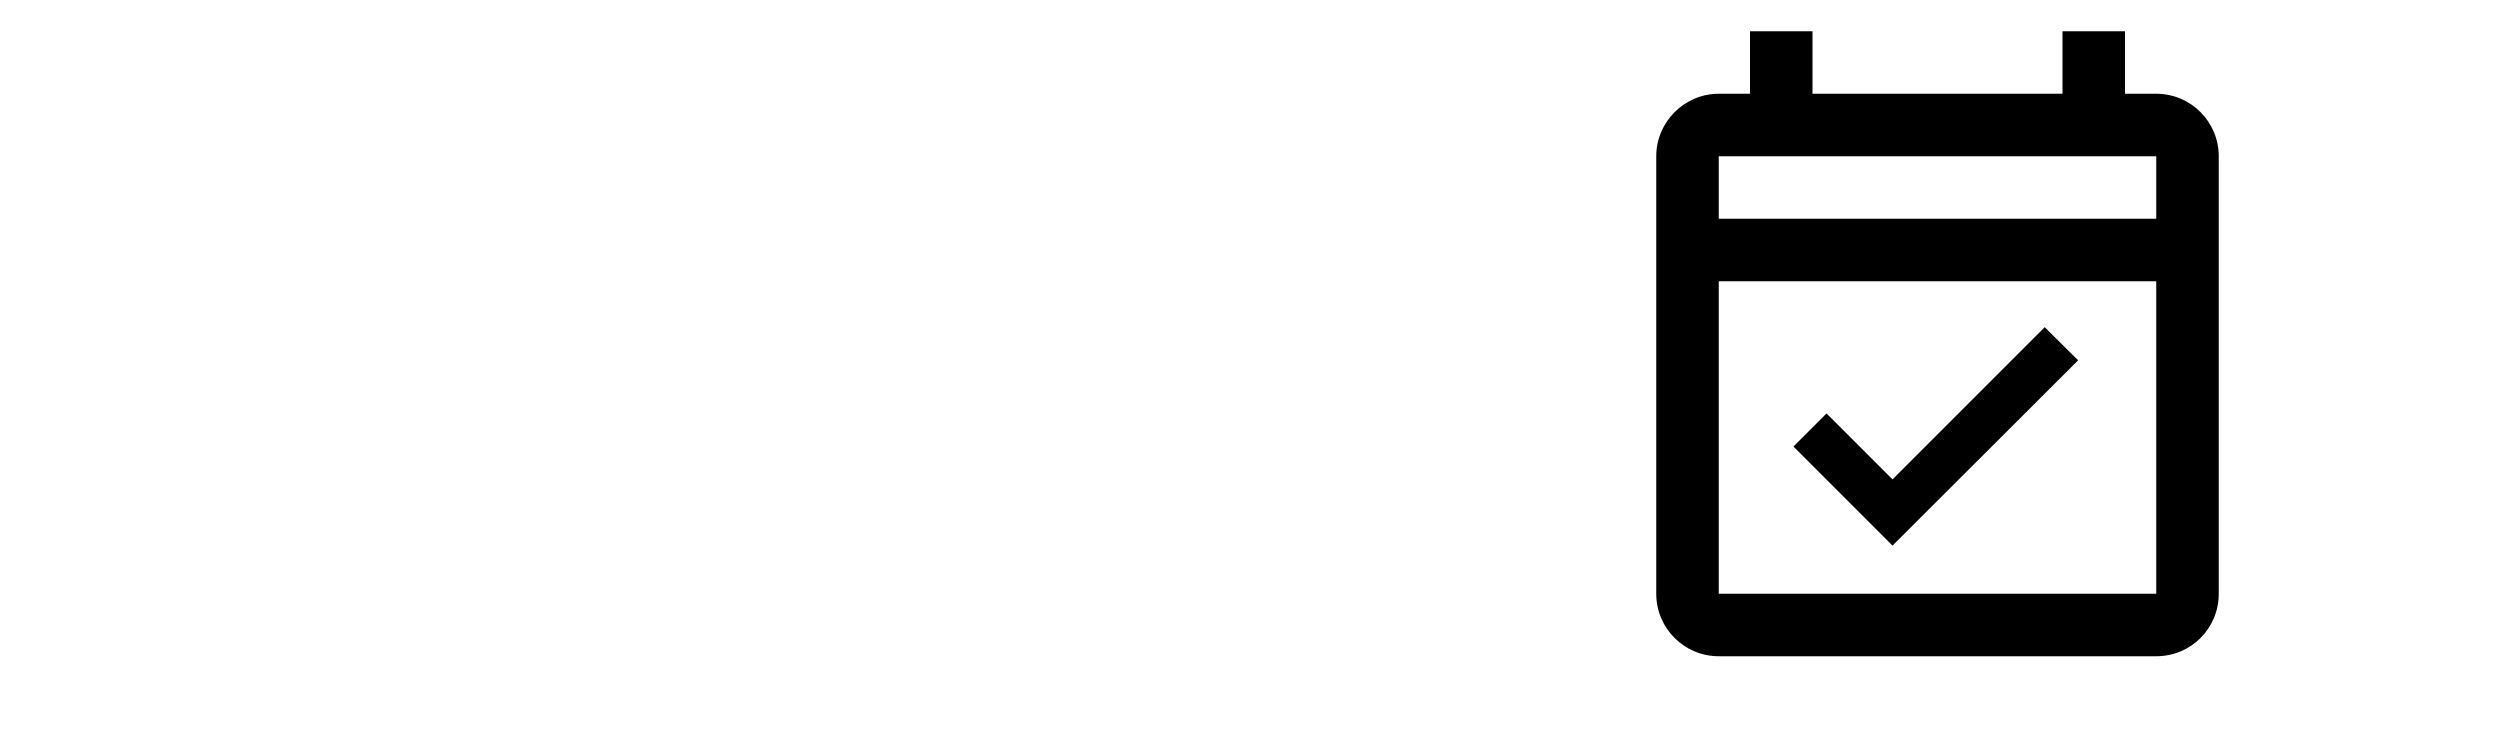
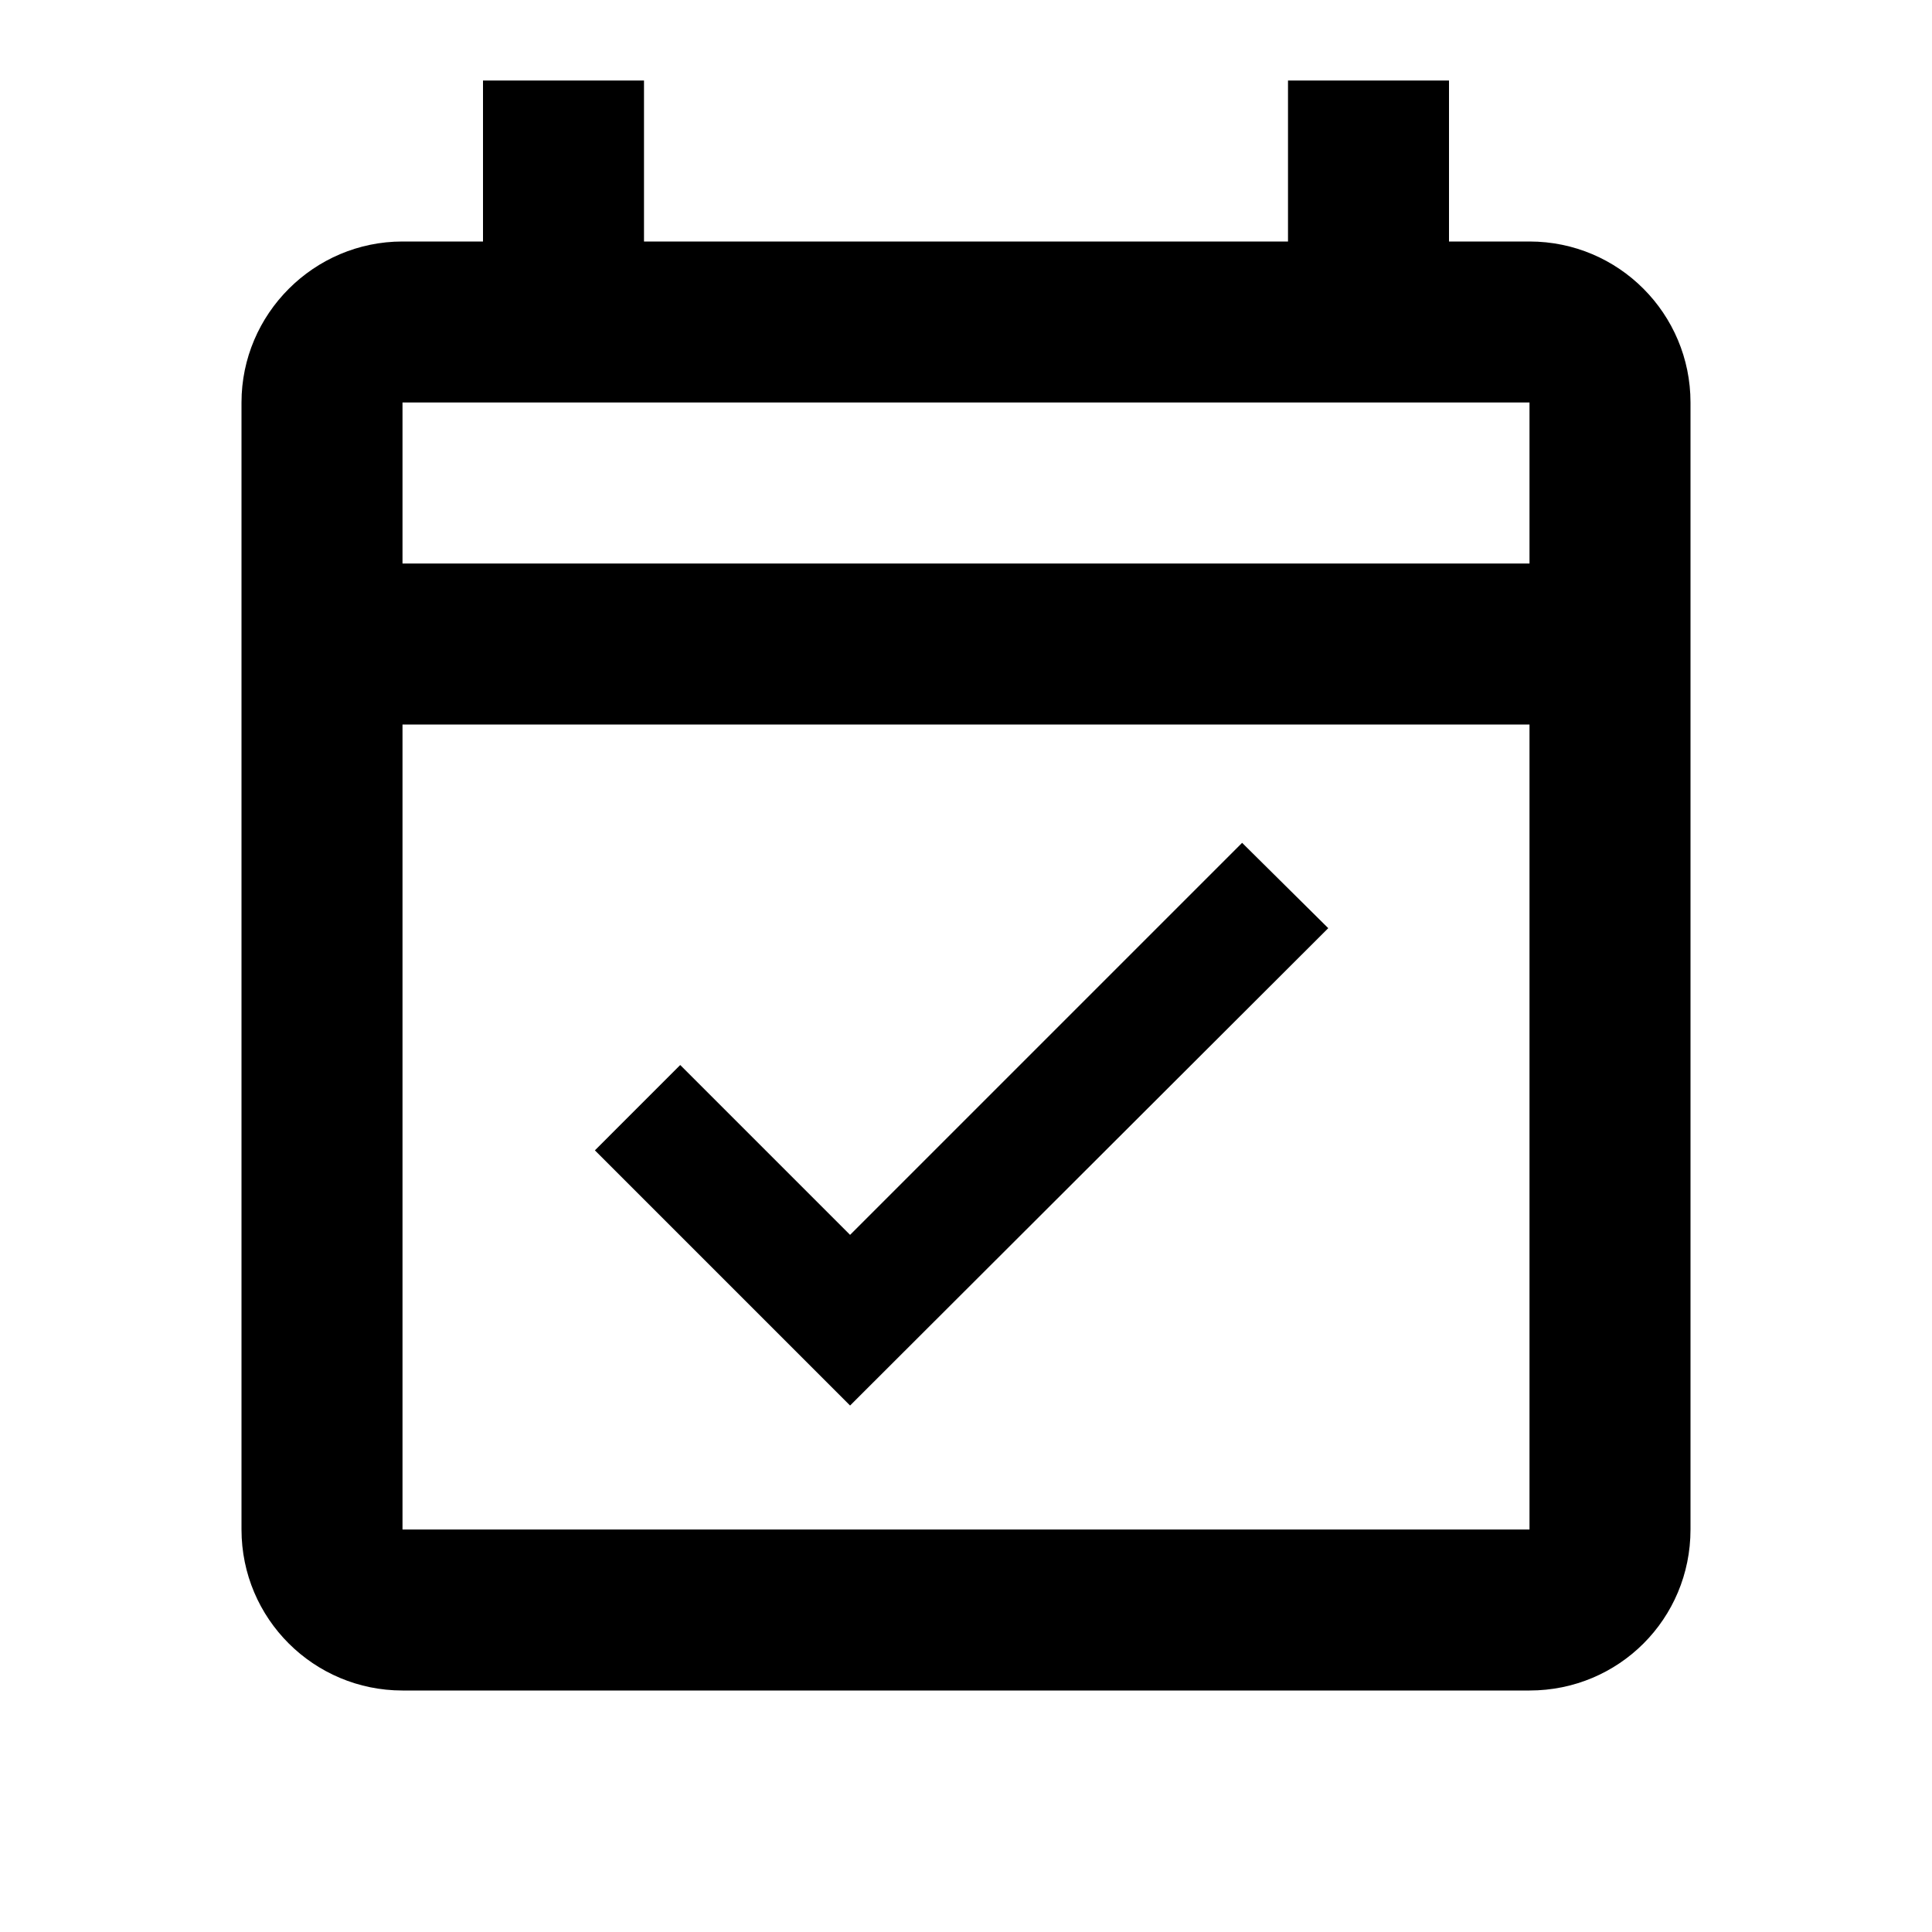
- <svg xmlns="http://www.w3.org/2000/svg" viewBox="-50 0 80 24">
+ <svg xmlns="http://www.w3.org/2000/svg" viewBox="0 0 24 24">
  <path d="M19 3H18V1H16V3H8V1H6V3H5C3.9 3 3 3.9 3 5V19C3 20.11 3.9 21 5 21H19C20.11 21 21 20.11 21 19V5C21 3.9 20.11 3 19 3M19 19H5V9H19V19M5 7V5H19V7H5M10.56 17.46L16.5 11.53L15.43 10.47L10.56 15.34L8.45 13.23L7.39 14.29L10.56 17.46Z" />
</svg>
